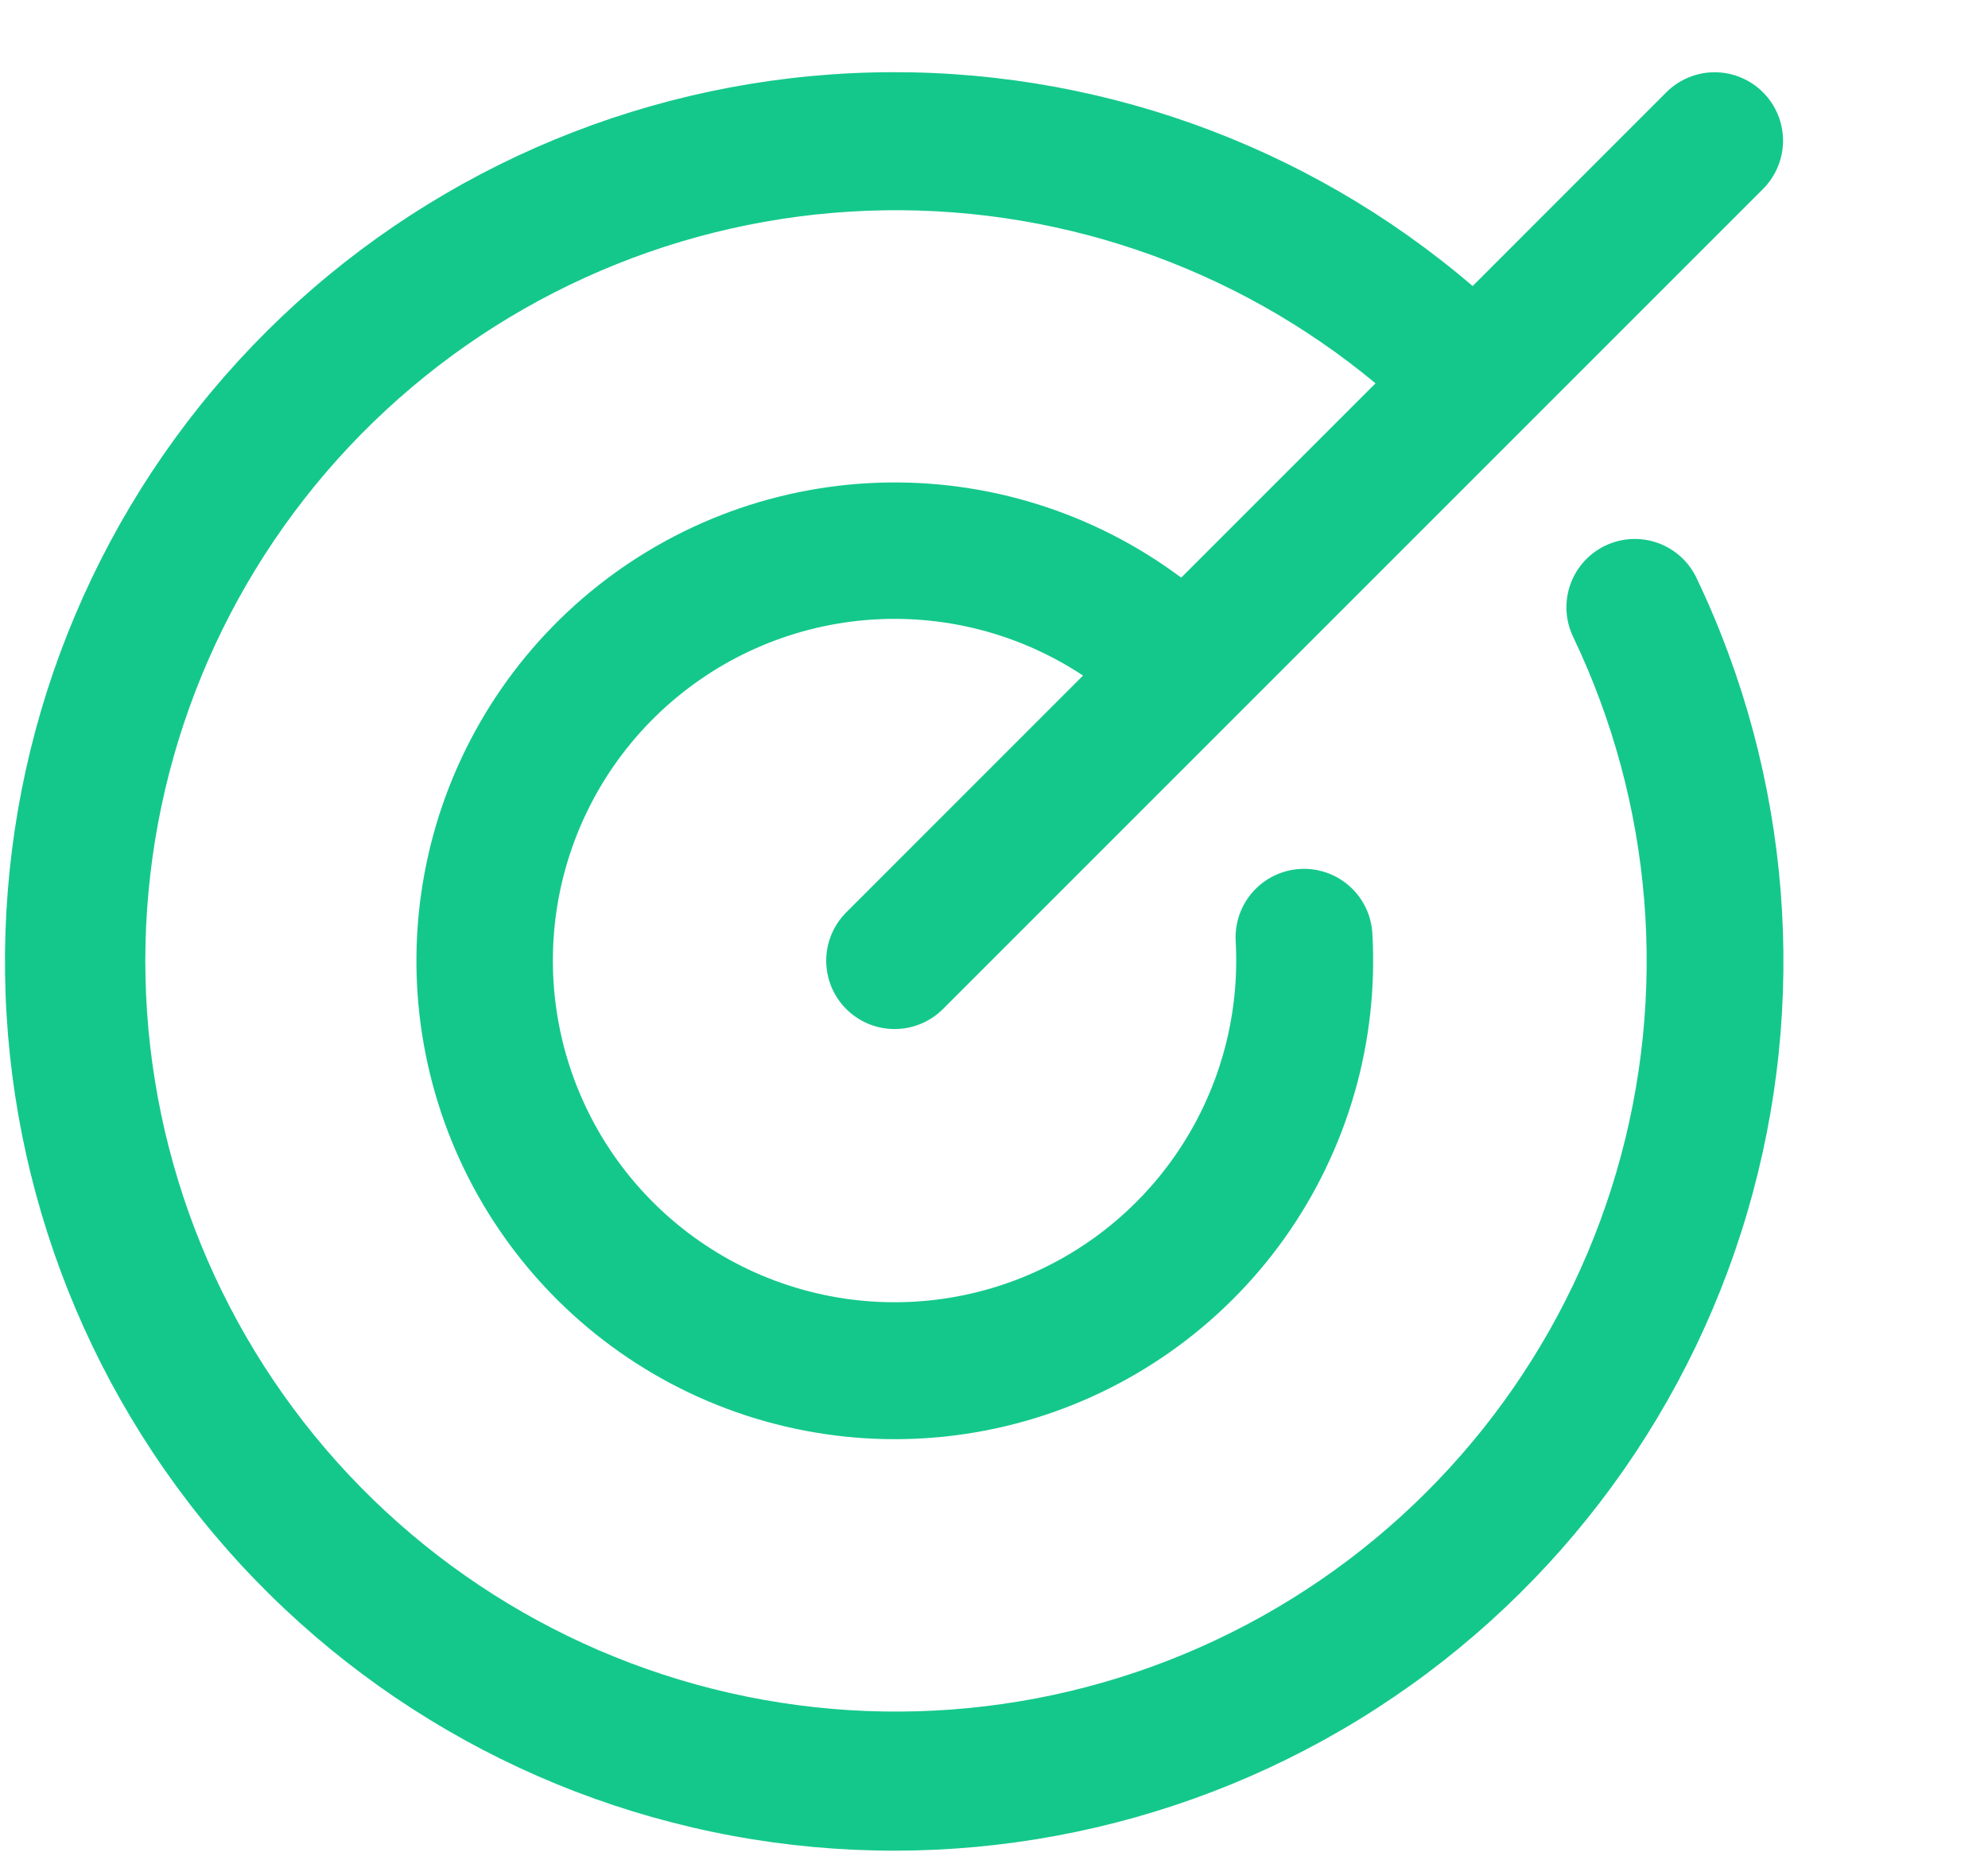
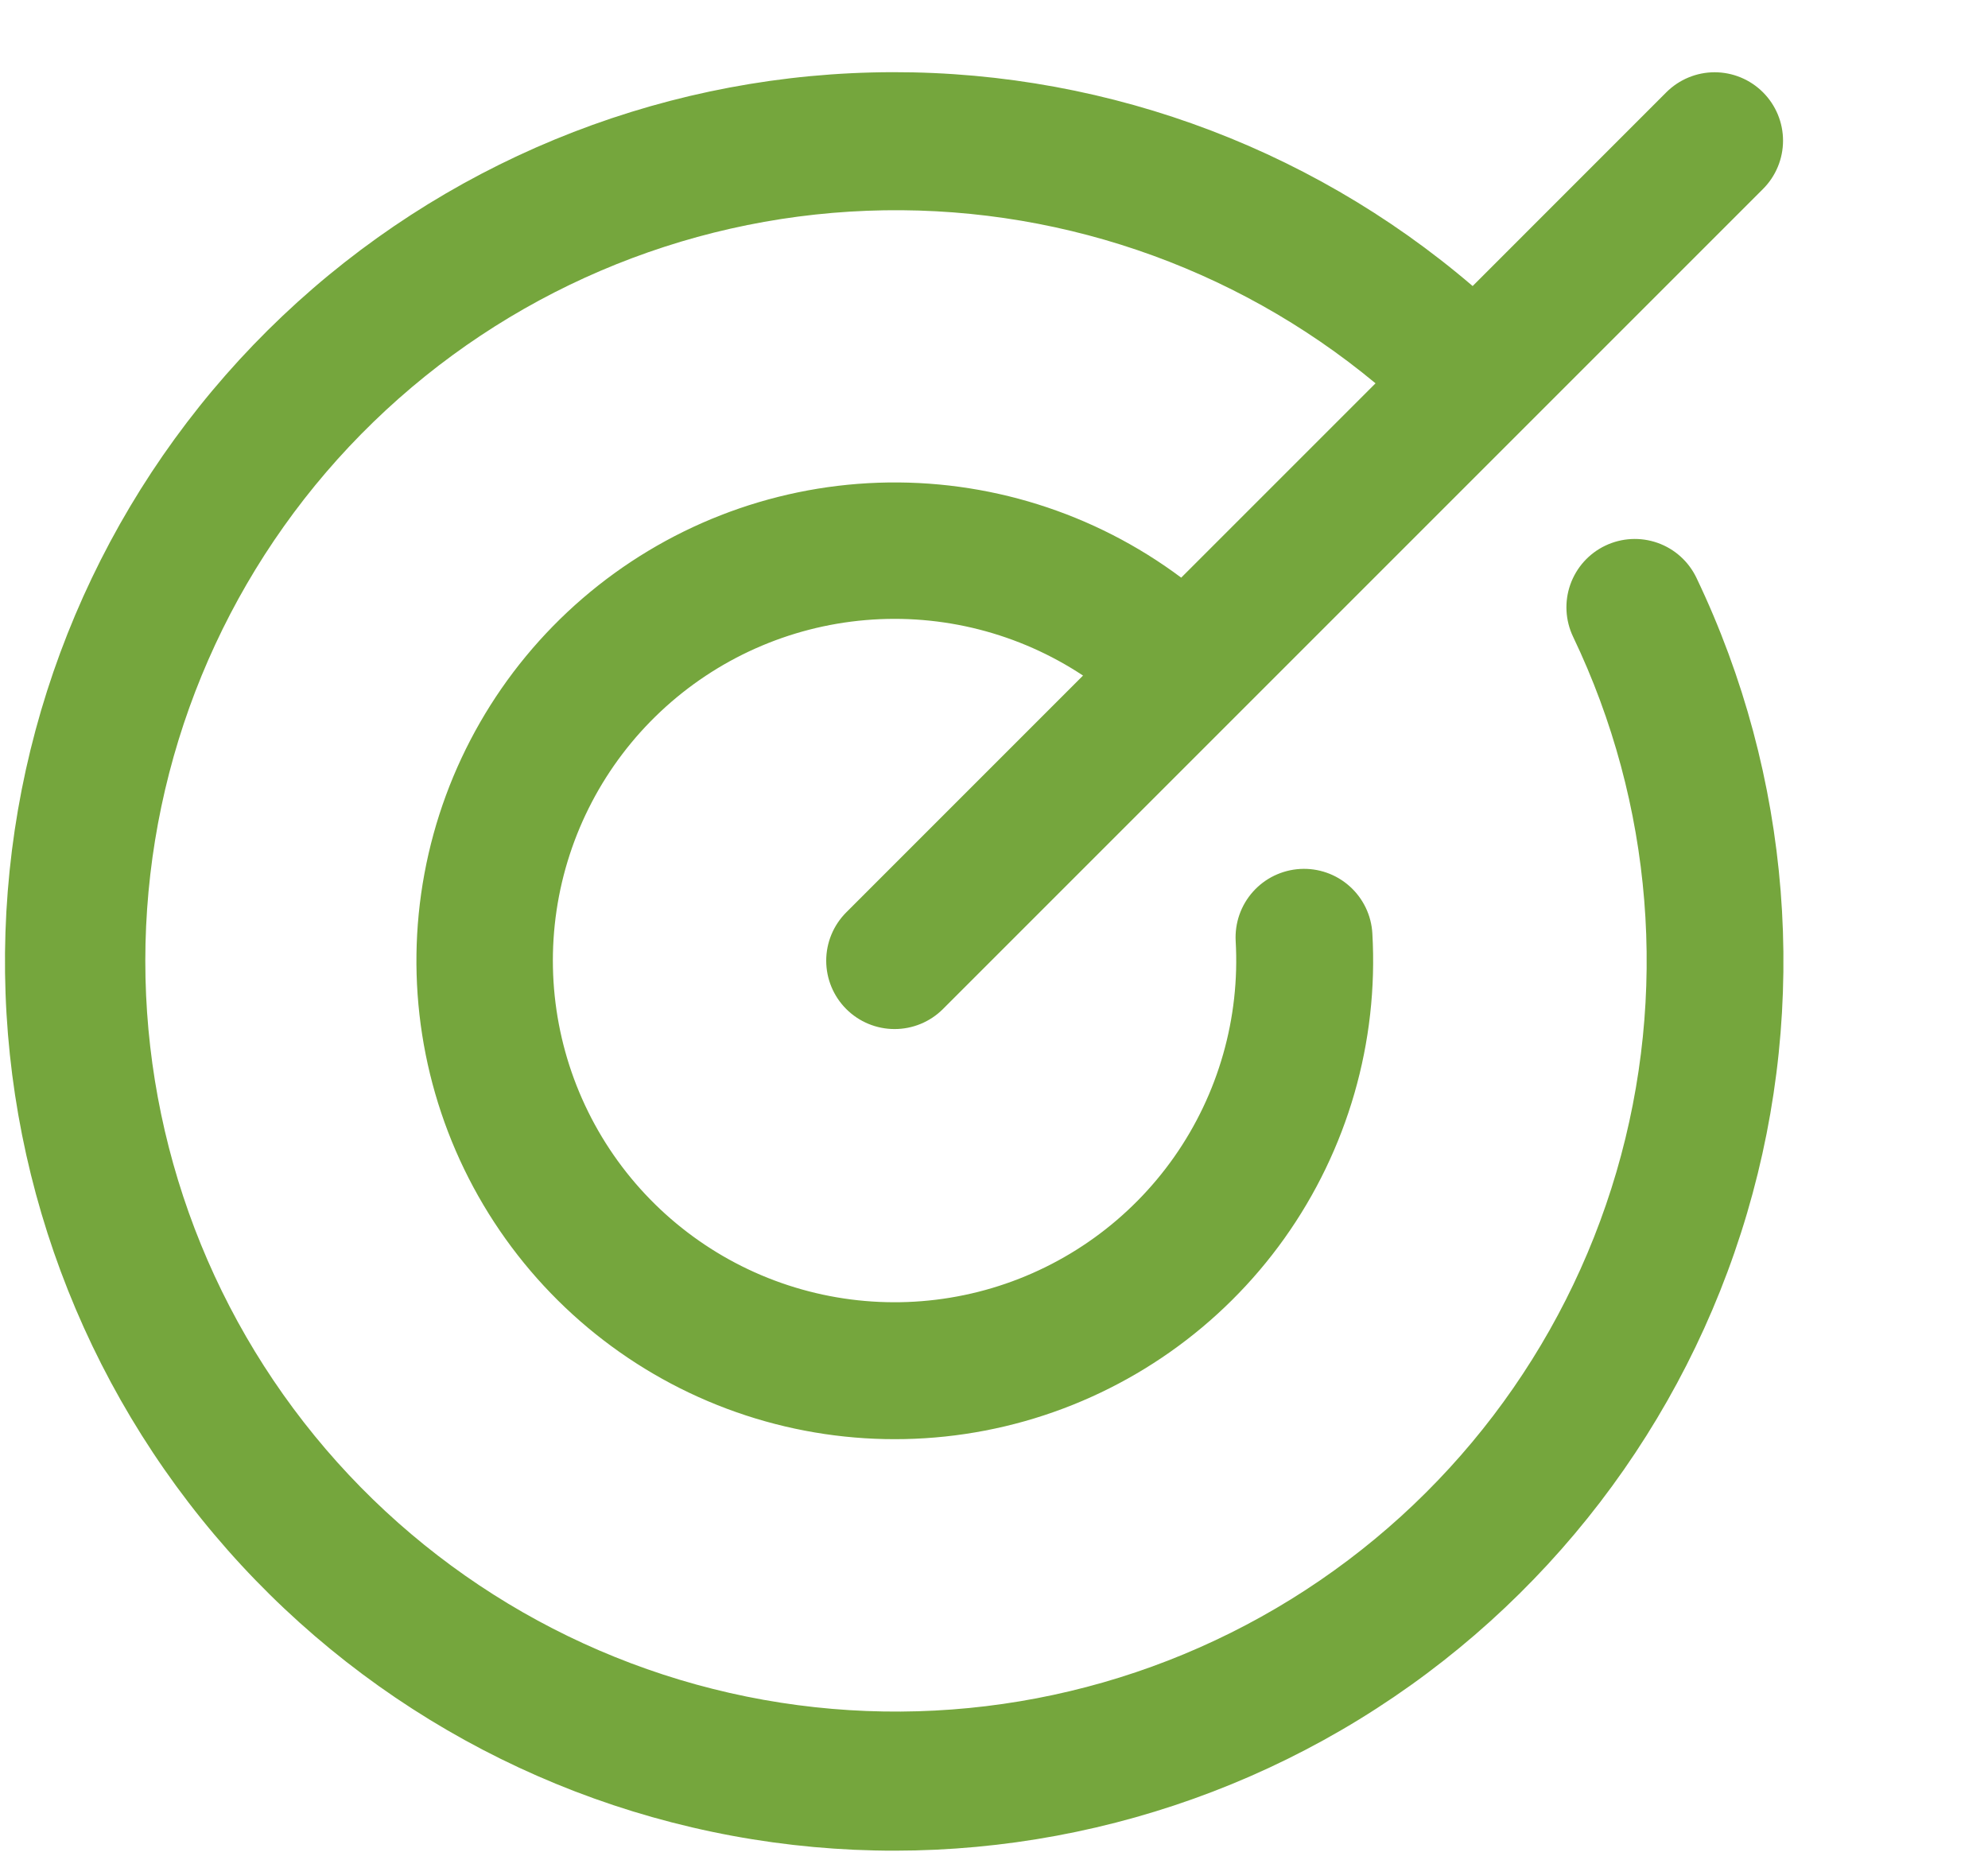
<svg xmlns="http://www.w3.org/2000/svg" width="60" height="56" viewBox="0 0 60 56" fill="none">
-   <path d="M51.201 17.44C54.063 23.426 54.606 30.259 52.726 36.622C50.846 42.985 46.675 48.426 41.019 51.895C35.363 55.364 28.623 56.615 22.099 55.406C15.575 54.197 9.73 50.615 5.692 45.35C1.654 40.085 -0.29 33.512 0.234 26.897C0.757 20.283 3.713 14.097 8.529 9.534C13.346 4.971 19.682 2.353 26.315 2.187C32.947 2.02 39.407 4.317 44.446 8.633L50.291 2.786C50.678 2.399 51.203 2.181 51.75 2.181C52.297 2.181 52.822 2.399 53.209 2.786C53.596 3.173 53.814 3.698 53.814 4.245C53.814 4.792 53.596 5.317 53.209 5.704L28.459 30.454C28.072 30.841 27.547 31.058 27 31.058C26.453 31.058 25.928 30.841 25.541 30.454C25.154 30.067 24.936 29.542 24.936 28.995C24.936 28.448 25.154 27.923 25.541 27.536L32.687 20.389C30.751 19.108 28.438 18.518 26.124 18.715C23.811 18.912 21.631 19.884 19.939 21.474C18.246 23.063 17.14 25.178 16.798 27.475C16.457 29.772 16.901 32.116 18.058 34.13C19.215 36.143 21.018 37.707 23.174 38.568C25.331 39.429 27.715 39.537 29.94 38.875C32.166 38.212 34.103 36.818 35.438 34.918C36.772 33.018 37.426 30.723 37.294 28.404C37.279 28.134 37.318 27.862 37.407 27.606C37.497 27.35 37.636 27.114 37.817 26.912C37.997 26.71 38.216 26.545 38.461 26.427C38.705 26.31 38.97 26.241 39.241 26.226C39.788 26.195 40.325 26.383 40.733 26.748C40.936 26.929 41.1 27.148 41.218 27.392C41.336 27.636 41.404 27.902 41.419 28.172C41.608 31.454 40.67 34.701 38.763 37.378C36.855 40.054 34.091 42 30.928 42.893C27.765 43.786 24.392 43.573 21.366 42.289C18.341 41.005 15.844 38.727 14.288 35.832C12.732 32.937 12.211 29.597 12.81 26.366C13.409 23.134 15.094 20.204 17.584 18.059C20.075 15.914 23.222 14.683 26.507 14.569C29.792 14.456 33.017 15.467 35.65 17.434L41.515 11.569C37.217 8.001 31.752 6.146 26.169 6.361C20.587 6.576 15.28 8.847 11.27 12.736C7.259 16.625 4.827 21.859 4.44 27.432C4.053 33.005 5.739 38.525 9.174 42.931C12.608 47.337 17.55 50.318 23.049 51.303C28.548 52.287 34.217 51.206 38.968 48.265C43.718 45.325 47.214 40.733 48.785 35.371C50.355 30.01 49.89 24.258 47.478 19.219C47.242 18.725 47.212 18.158 47.394 17.642C47.577 17.126 47.956 16.704 48.45 16.468C48.944 16.232 49.511 16.202 50.027 16.384C50.543 16.566 50.965 16.946 51.201 17.44Z" fill="#14C88C" />
+   <path d="M51.201 17.44C54.063 23.426 54.606 30.259 52.726 36.622C50.846 42.985 46.675 48.426 41.019 51.895C35.363 55.364 28.623 56.615 22.099 55.406C15.575 54.197 9.73 50.615 5.692 45.35C1.654 40.085 -0.29 33.512 0.234 26.897C0.757 20.283 3.713 14.097 8.529 9.534C13.346 4.971 19.682 2.353 26.315 2.187C32.947 2.02 39.407 4.317 44.446 8.633L50.291 2.786C50.678 2.399 51.203 2.181 51.75 2.181C52.297 2.181 52.822 2.399 53.209 2.786C53.596 3.173 53.814 3.698 53.814 4.245C53.814 4.792 53.596 5.317 53.209 5.704L28.459 30.454C28.072 30.841 27.547 31.058 27 31.058C26.453 31.058 25.928 30.841 25.541 30.454C25.154 30.067 24.936 29.542 24.936 28.995C24.936 28.448 25.154 27.923 25.541 27.536L32.687 20.389C30.751 19.108 28.438 18.518 26.124 18.715C23.811 18.912 21.631 19.884 19.939 21.474C18.246 23.063 17.14 25.178 16.798 27.475C16.457 29.772 16.901 32.116 18.058 34.13C19.215 36.143 21.018 37.707 23.174 38.568C25.331 39.429 27.715 39.537 29.94 38.875C32.166 38.212 34.103 36.818 35.438 34.918C36.772 33.018 37.426 30.723 37.294 28.404C37.279 28.134 37.318 27.862 37.407 27.606C37.497 27.35 37.636 27.114 37.817 26.912C37.997 26.71 38.216 26.545 38.461 26.427C38.705 26.31 38.97 26.241 39.241 26.226C39.788 26.195 40.325 26.383 40.733 26.748C40.936 26.929 41.1 27.148 41.218 27.392C41.336 27.636 41.404 27.902 41.419 28.172C41.608 31.454 40.67 34.701 38.763 37.378C36.855 40.054 34.091 42 30.928 42.893C27.765 43.786 24.392 43.573 21.366 42.289C18.341 41.005 15.844 38.727 14.288 35.832C12.732 32.937 12.211 29.597 12.81 26.366C13.409 23.134 15.094 20.204 17.584 18.059C20.075 15.914 23.222 14.683 26.507 14.569C29.792 14.456 33.017 15.467 35.65 17.434L41.515 11.569C37.217 8.001 31.752 6.146 26.169 6.361C20.587 6.576 15.28 8.847 11.27 12.736C7.259 16.625 4.827 21.859 4.44 27.432C4.053 33.005 5.739 38.525 9.174 42.931C12.608 47.337 17.55 50.318 23.049 51.303C28.548 52.287 34.217 51.206 38.968 48.265C43.718 45.325 47.214 40.733 48.785 35.371C50.355 30.01 49.89 24.258 47.478 19.219C47.242 18.725 47.212 18.158 47.394 17.642C47.577 17.126 47.956 16.704 48.45 16.468C48.944 16.232 49.511 16.202 50.027 16.384C50.543 16.566 50.965 16.946 51.201 17.44Z" fill="#75A63D" />
</svg>
